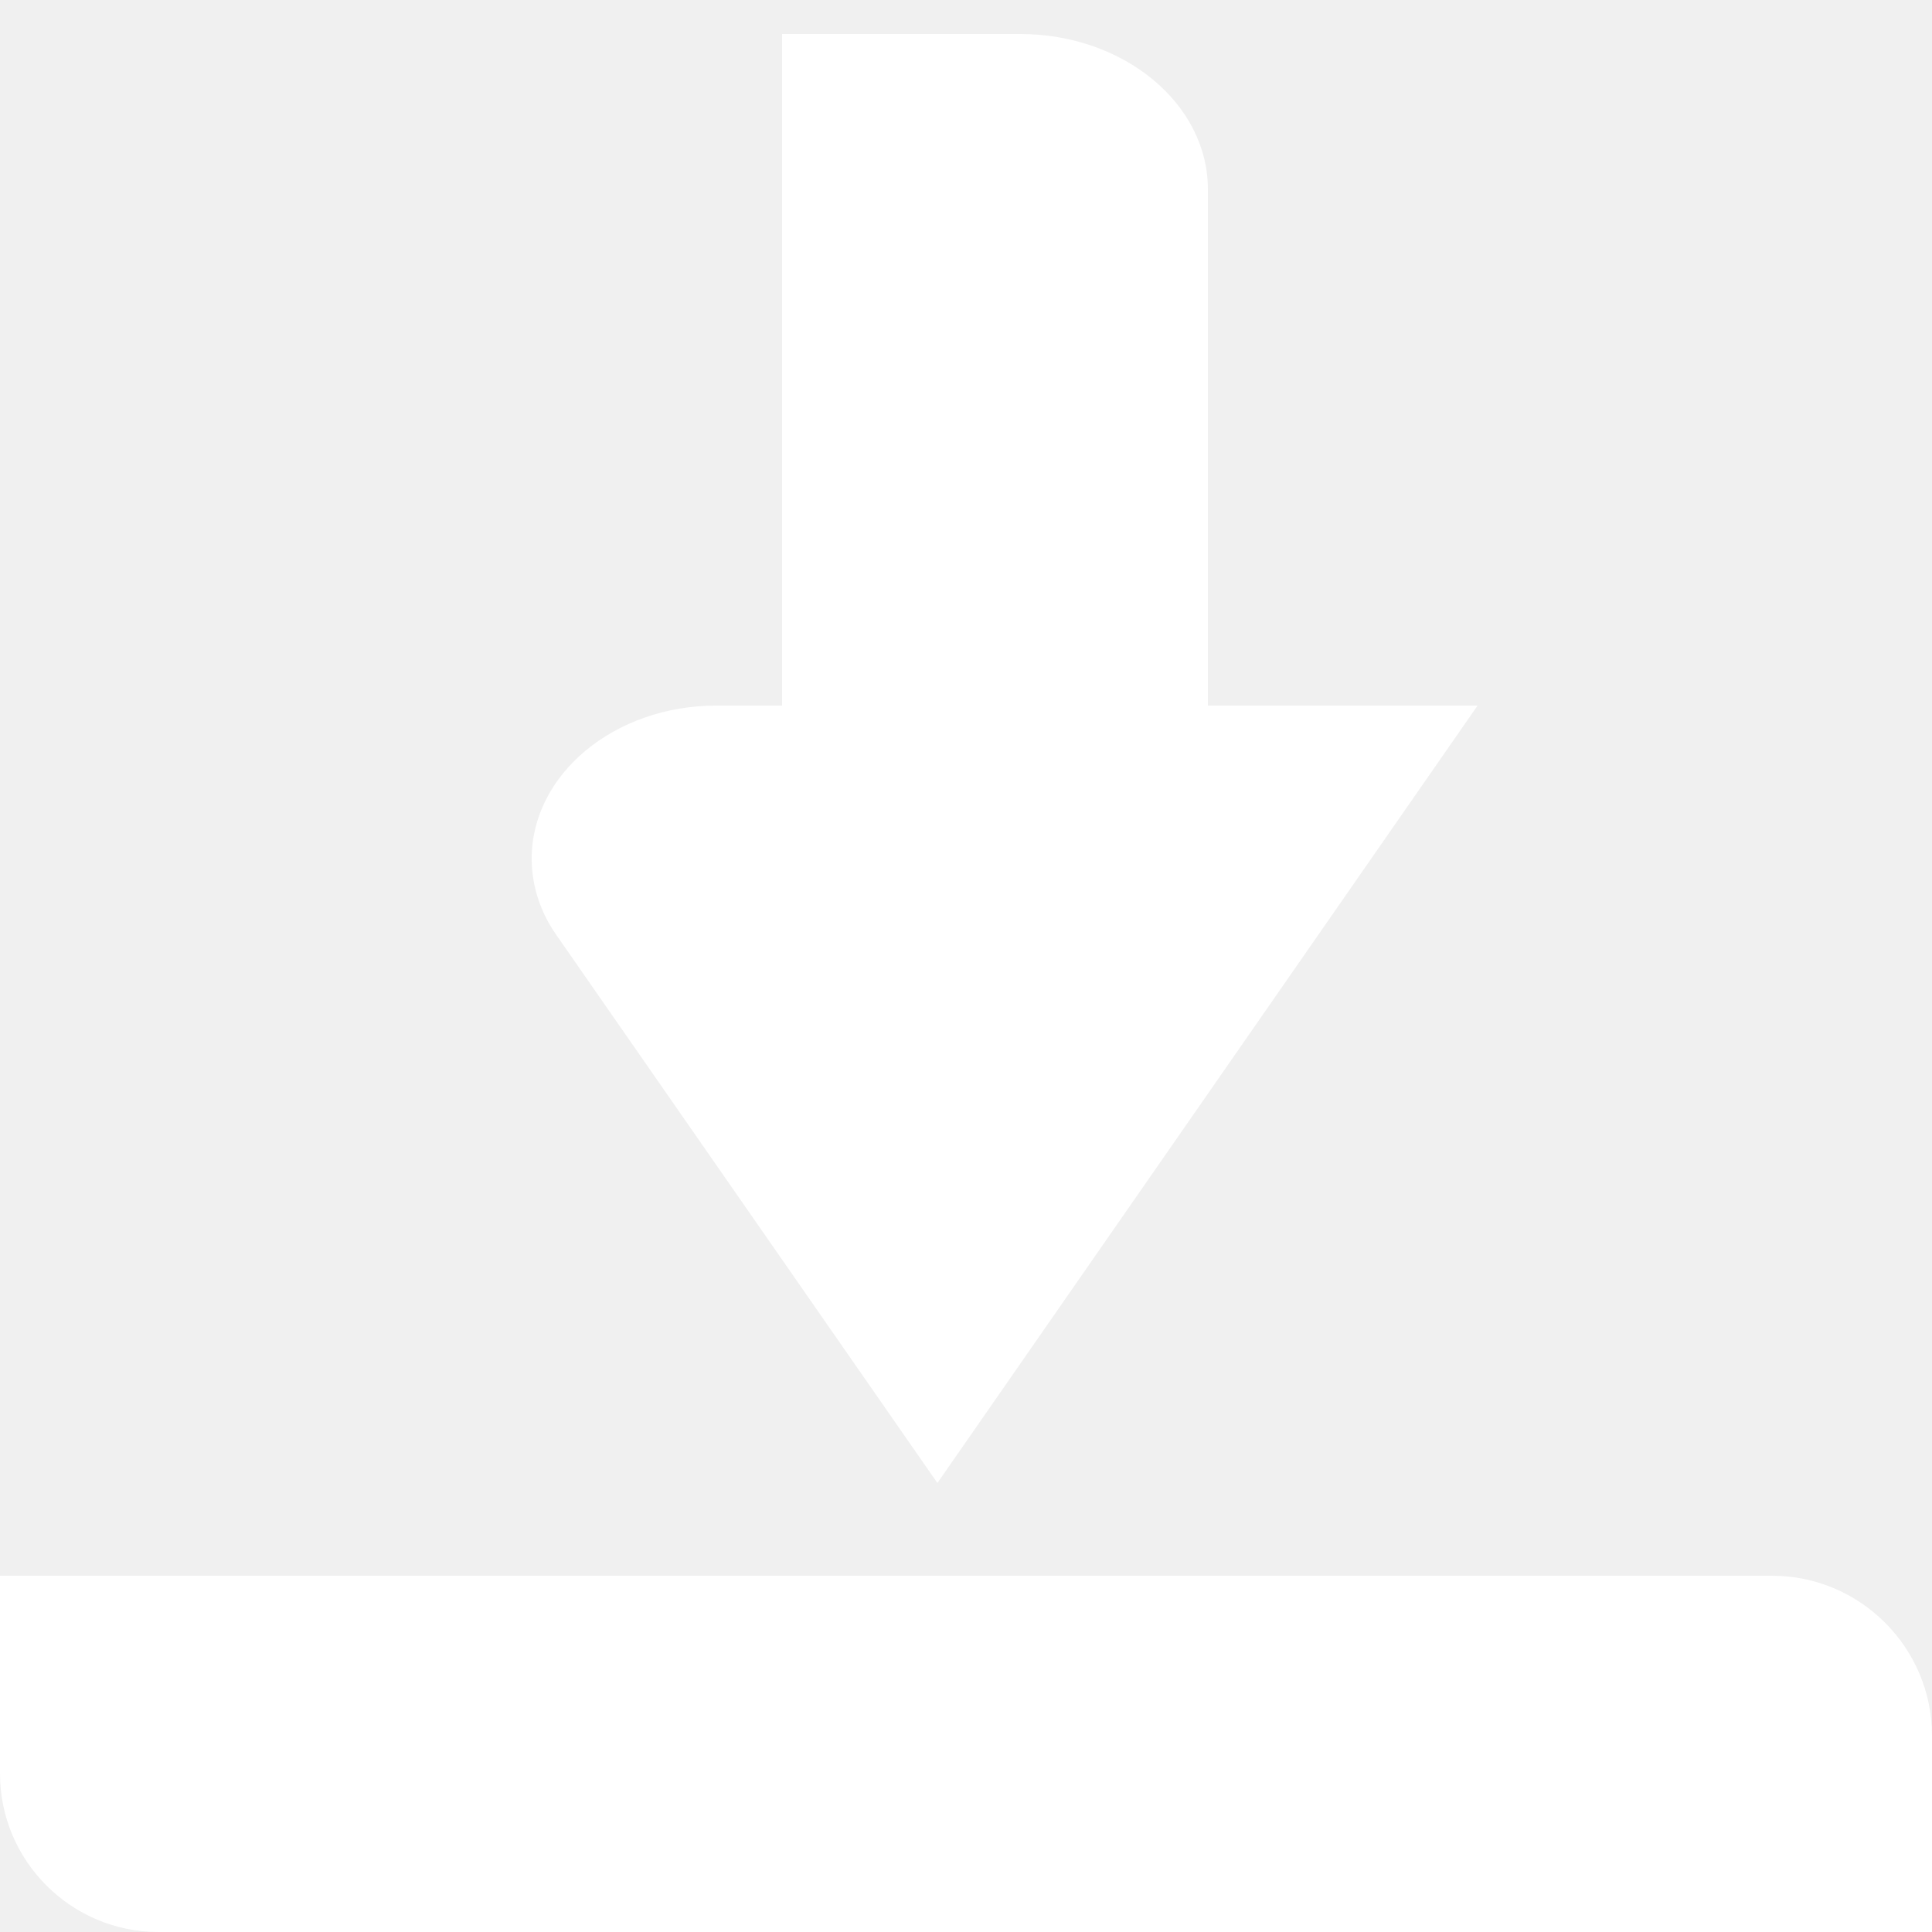
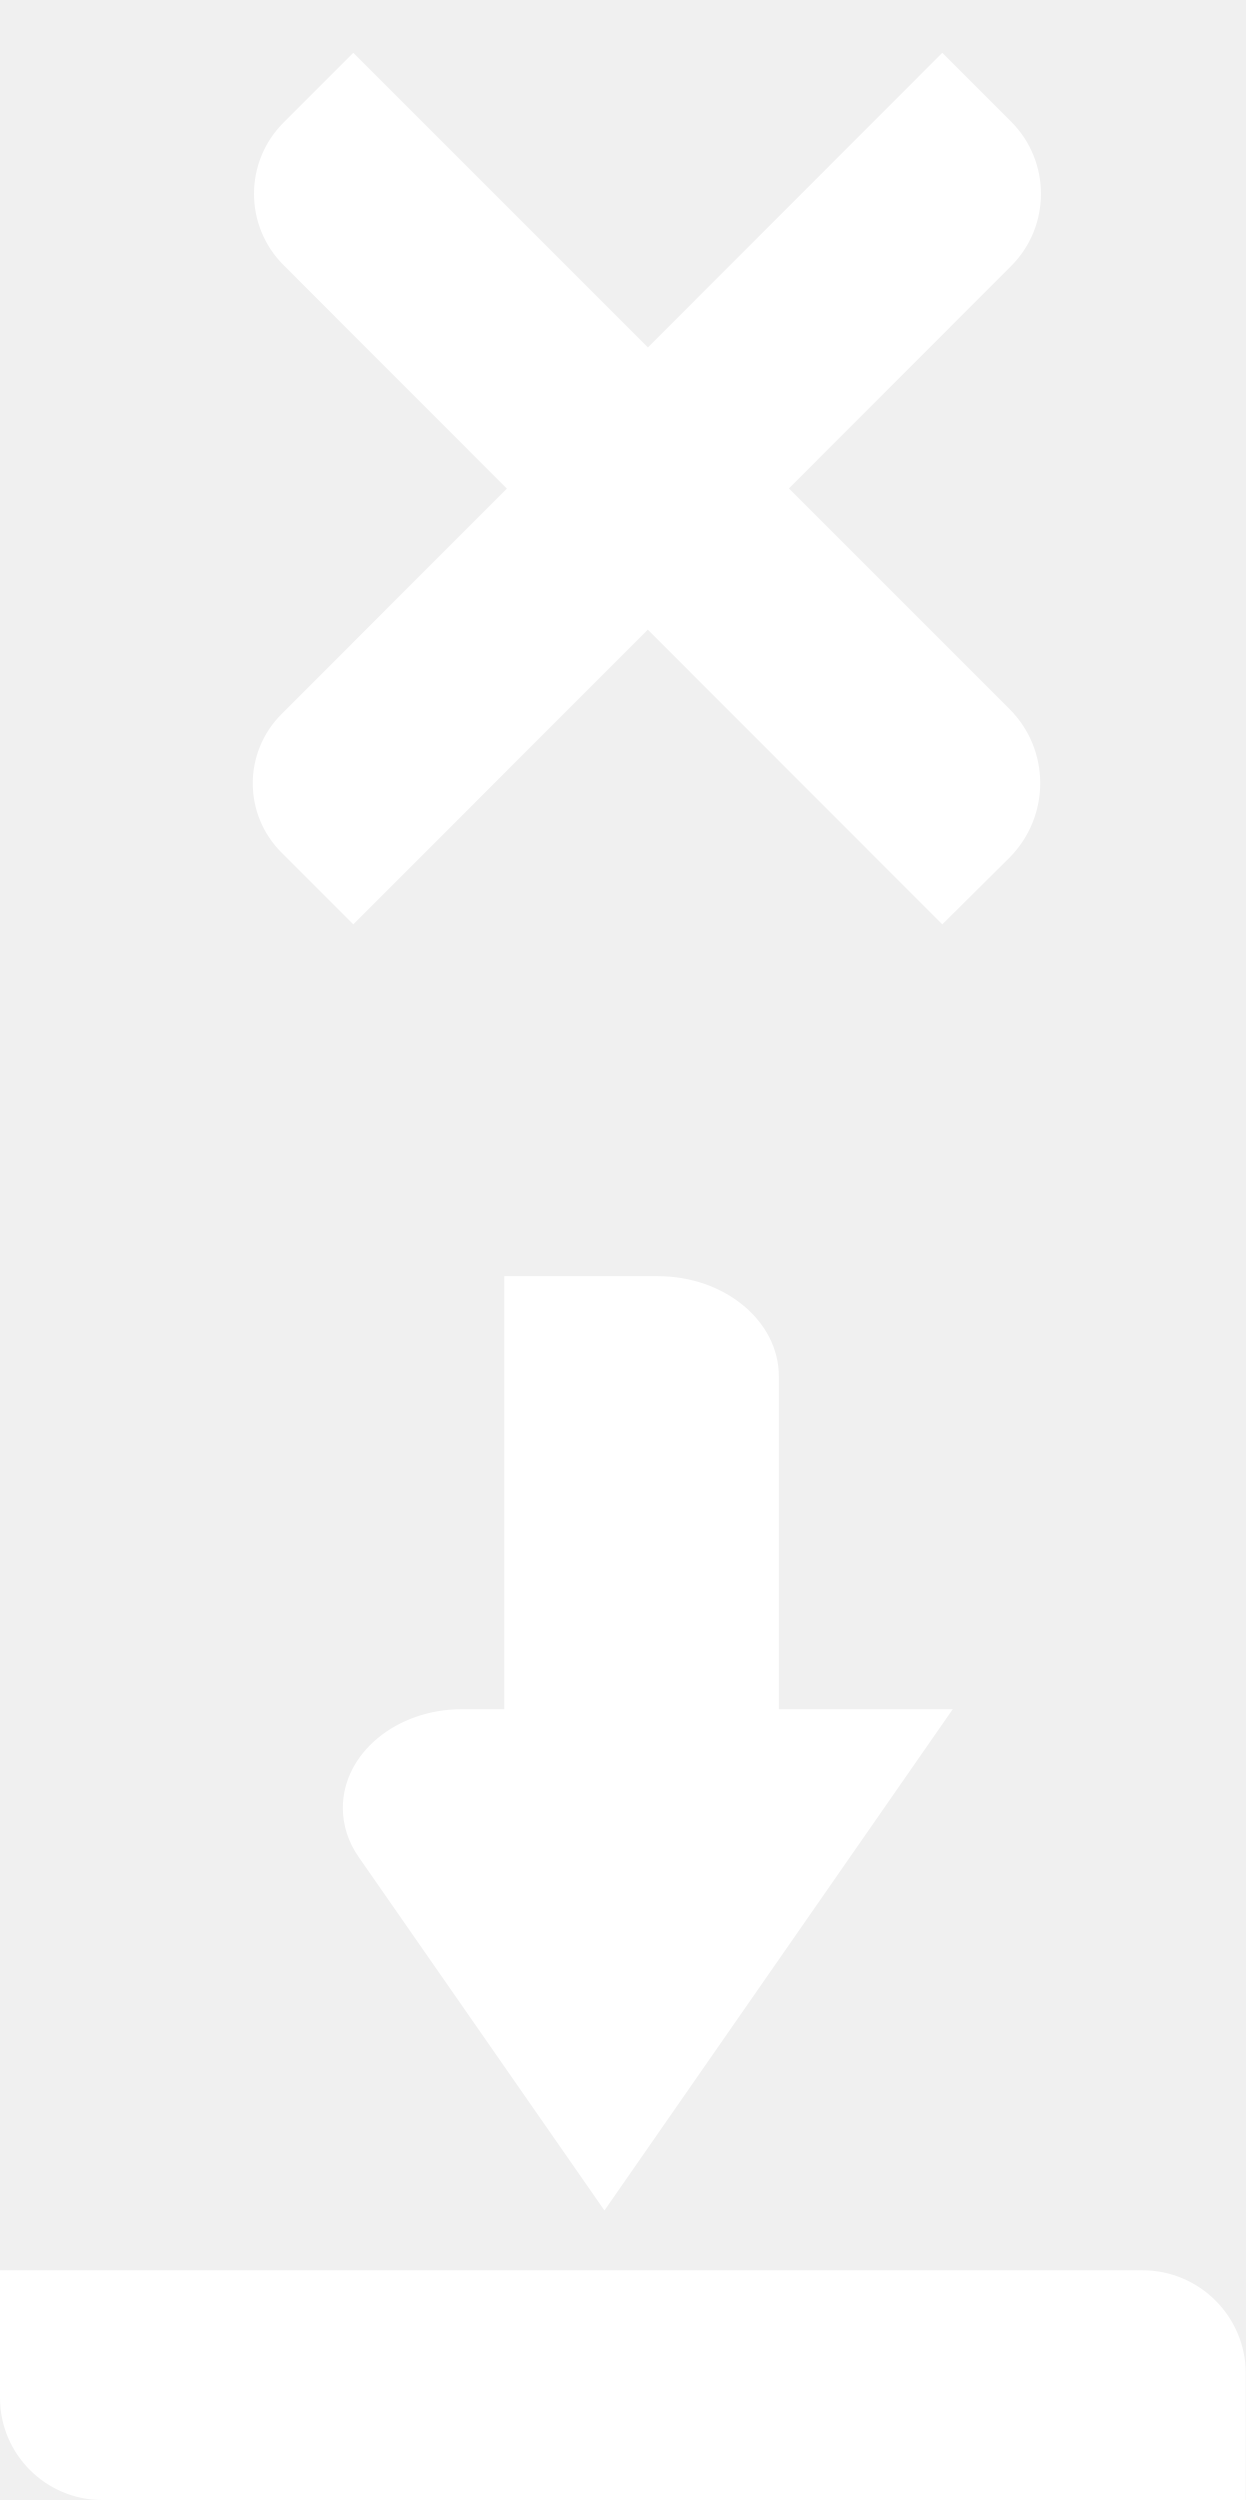
- <svg xmlns="http://www.w3.org/2000/svg" version="1.1" id="Layer_1" x="0px" y="0px" viewBox="0 0 250 250" style="enable-background:new 0 0 250 250;" xml:space="preserve">
+ <svg xmlns="http://www.w3.org/2000/svg" version="1.1" id="Layer_1" x="0px" y="0px" viewBox="0 0 250 501.7" style="enable-background:new 0 0 250 501.7;" xml:space="preserve">
  <style type="text/css">
	.st0{fill:#FFFFFF;}
</style>
-   <path class="st0" d="M101.2,133.7V4.4l0,0H132c13.4,0,24.3,9,24.3,20.1l0,0v109.2l0,0H101.2L101.2,133.7z" />
-   <path class="st0" d="M121.3,191.9l69.9-100.6H92.7c-13.2,0-23.9,8.9-23.9,19.8c0,3.5,1.1,6.9,3.2,9.9L121.3,191.9z" />
-   <path class="st0" d="M250,250H20.5C9.2,250,0,240.8,0,229.5v-25.6h229.3c11.4,0,20.7,9.3,20.7,20.7V250z" />
+   <path class="st0" d="M101.2,385.4V256.1l0,0H132c13.4,0,24.3,9,24.3,20.1l0,0v109.2l0,0H101.2L101.2,385.4z" />
+   <path class="st0" d="M121.3,443.6L191.2,343H92.7c-13.2,0-23.9,8.9-23.9,19.8c0,3.5,1.1,6.9,3.2,9.9L121.3,443.6z" />
+   <path class="st0" d="M250,501.7H20.5C9.2,501.7,0,492.5,0,481.2v-25.6h229.3c11.4,0,20.7,9.3,20.7,20.7V501.7z" />
+   <path class="st0" d="M189.1,185.5L56.9,53.2c-7.9-7.9-7.9-20.7,0-28.6l14-14l131.7,131.7c8.2,8.2,8.2,21.5,0,29.8L189.1,185.5z" />
+   <path class="st0" d="M70.9,185.5l-14.4-14.4c-7.7-7.7-7.7-20.1,0-27.8L189.1,10.6l13.8,13.8c8,8,8,21,0,29L70.9,185.5z" />
</svg>
